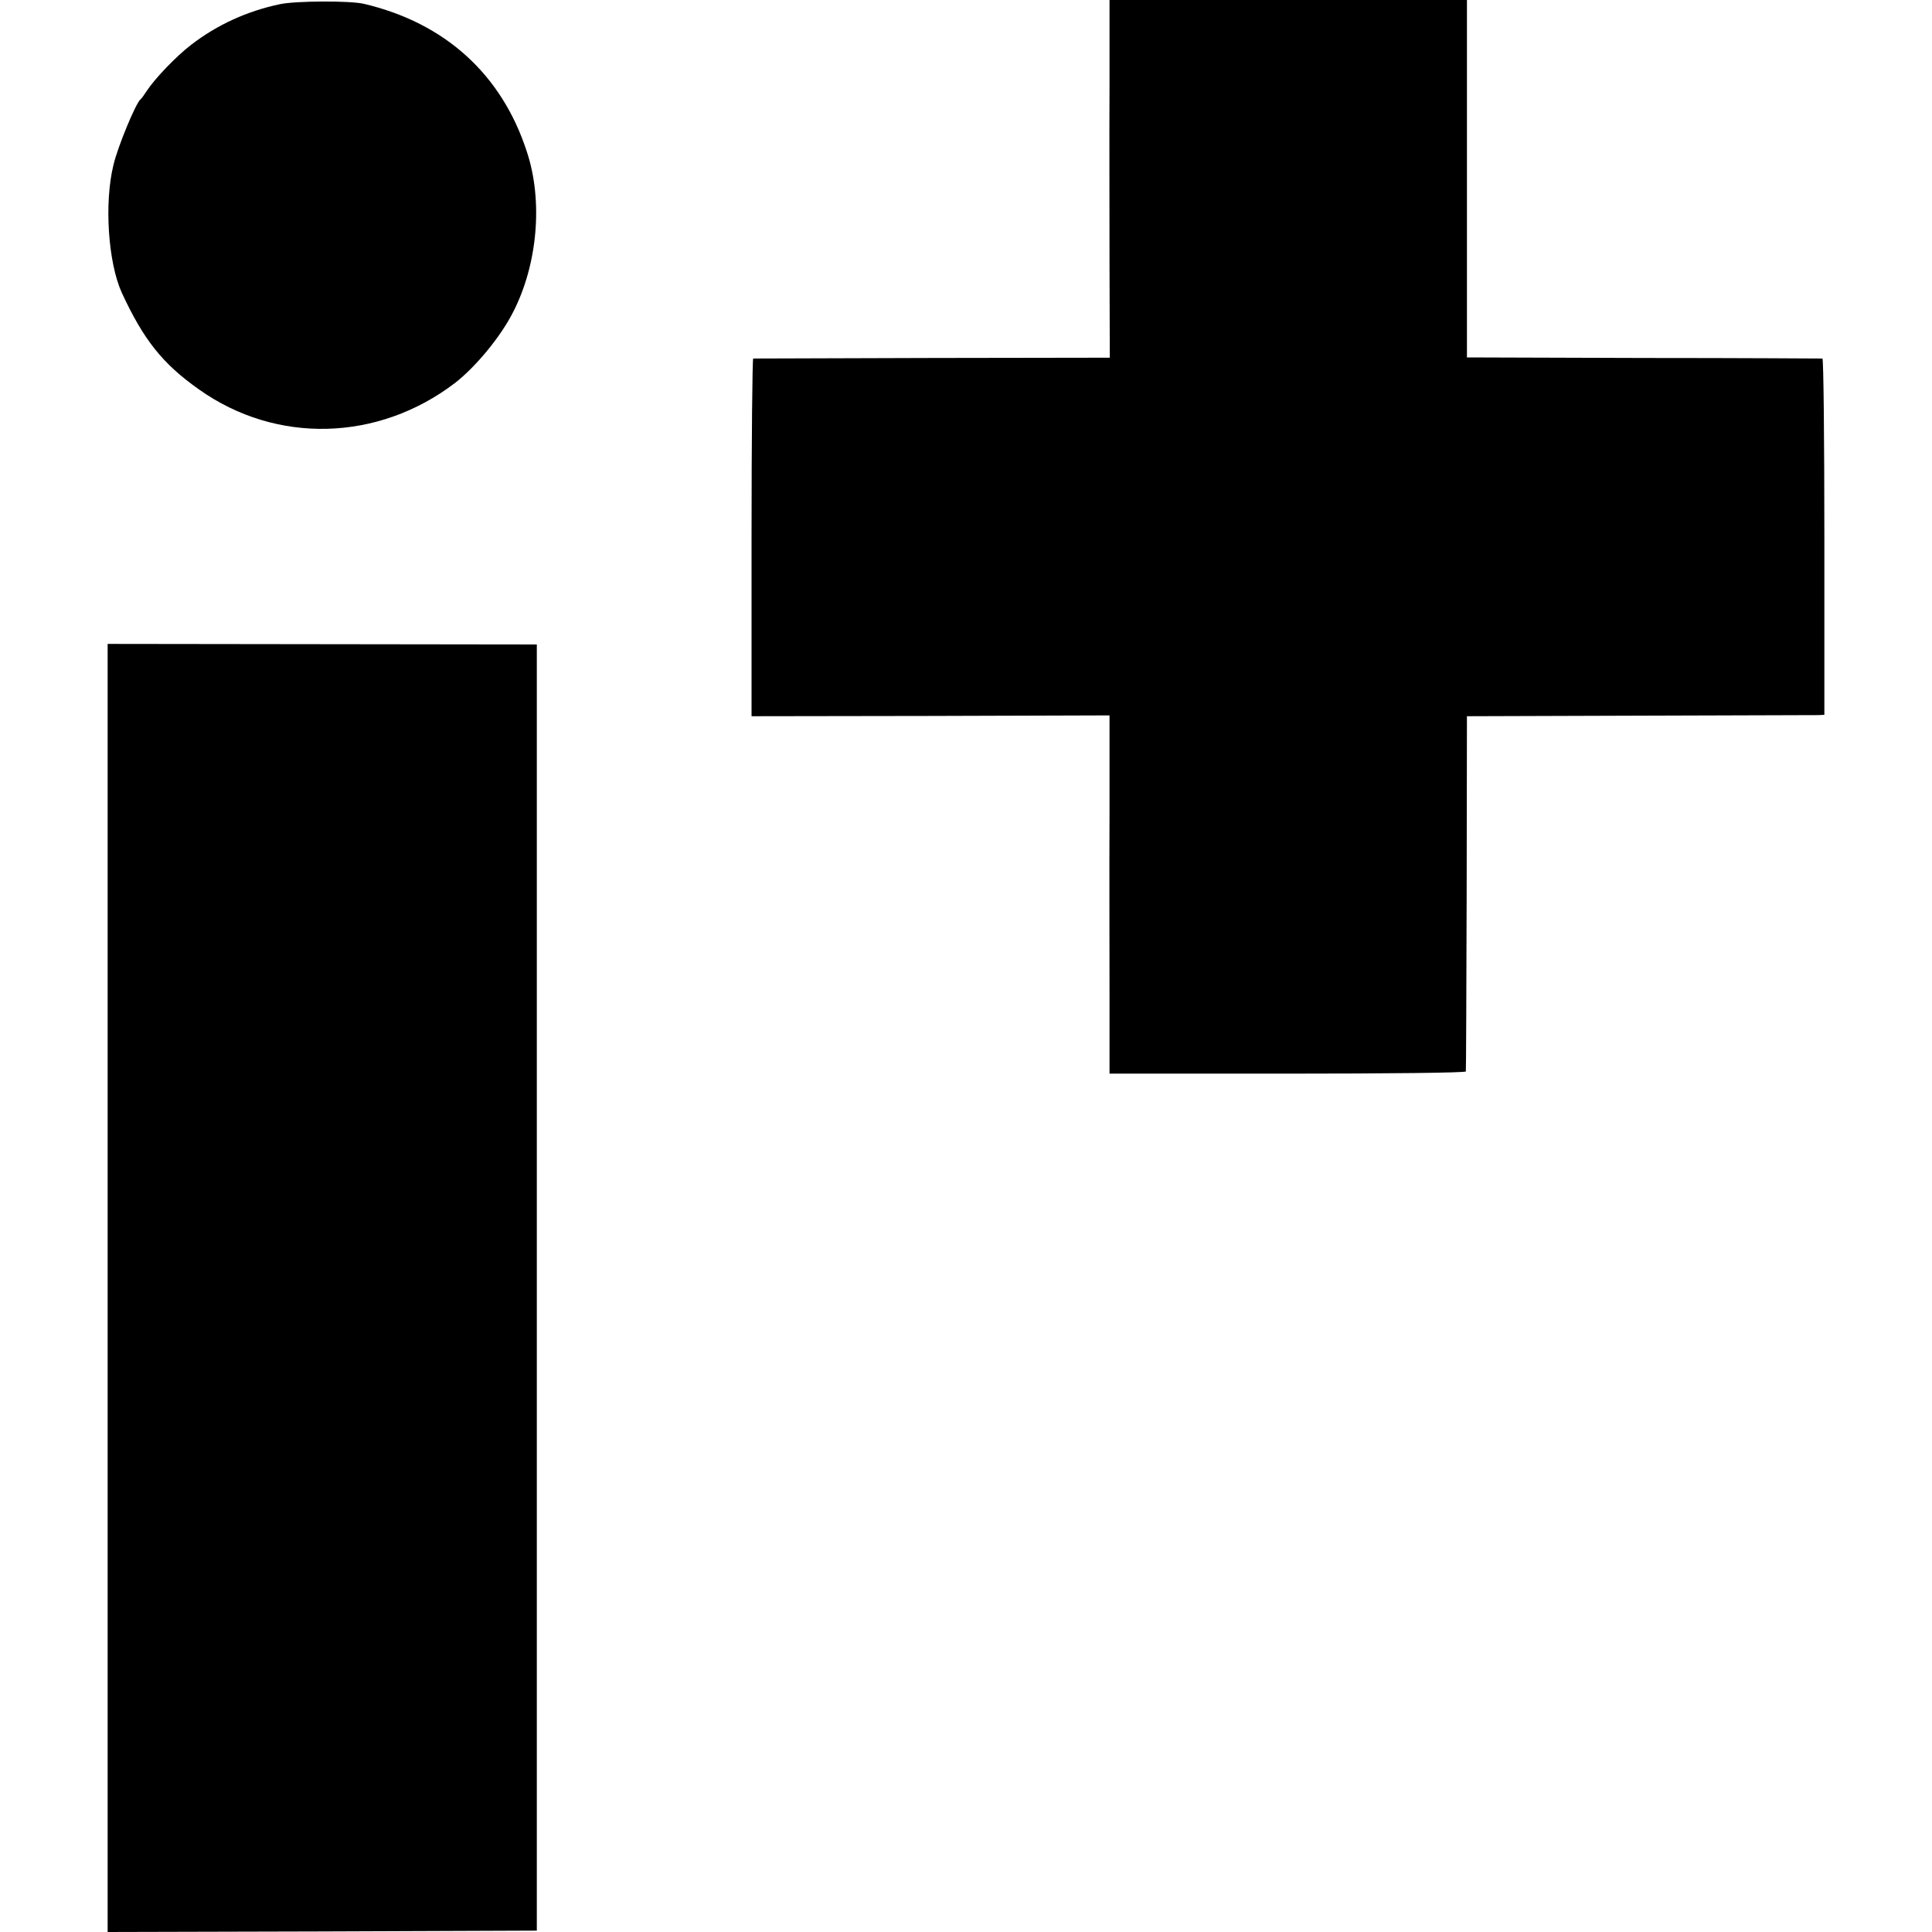
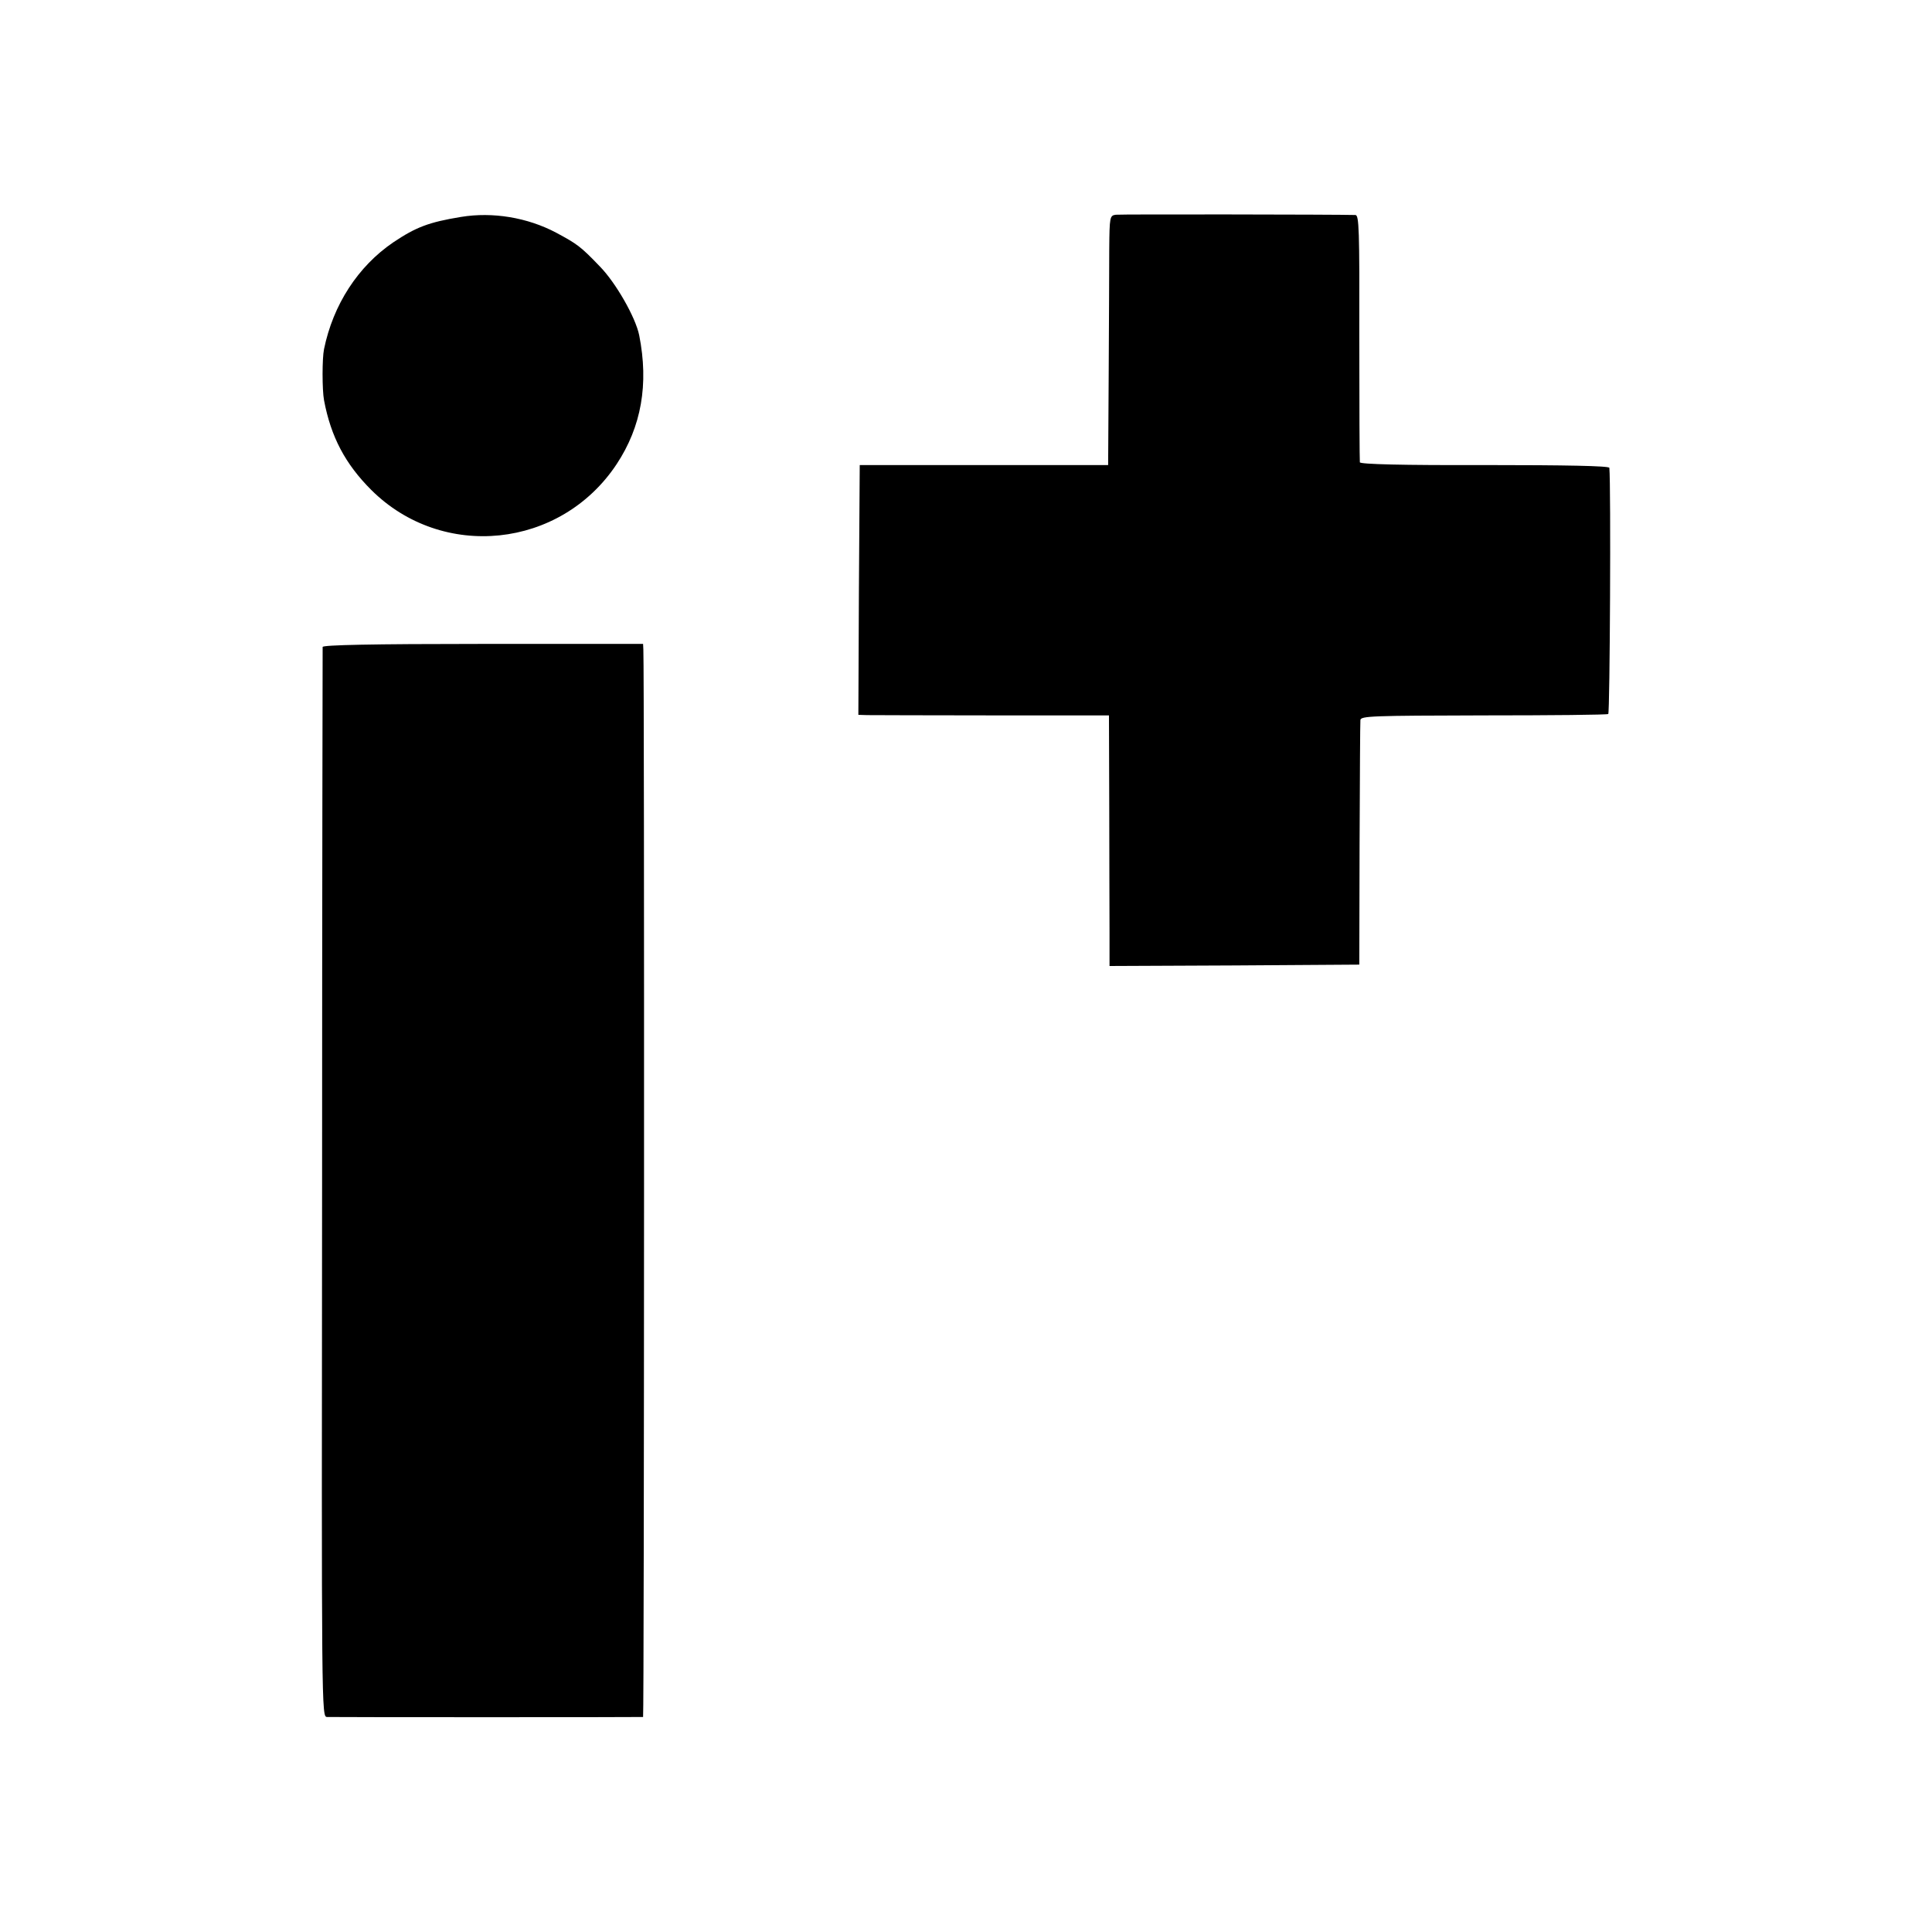
<svg xmlns="http://www.w3.org/2000/svg" version="1.0" width="700pt" height="700pt" viewBox="0 0 700 700" preserveAspectRatio="xMidYMid meet">
  <g transform="translate(0,700) scale(0.1,-0.1)" fill="#000000" stroke="none">
-     <path d="M1015 6985 c-119 -25 -227 -74 -322 -147 -55 -42 -133 -124 -161 -167 -9 -14 -19 -28 -23 -31 -17 -14 -82 -170 -98 -238 -34 -138 -19 -354 30 -462 79 -171 148 -258 280 -351 280 -199 649 -189 927 23 76 59 166 168 211 257 89 173 109 403 50 581 -91 281 -297 467 -590 536 -50 12 -246 11 -304 -1z" />
-     <path d="M4020 6688 c-1 -172 0 -464 0 -649 l1 -335 -643 -1 c-354 -1 -646 -2 -649 -2 -3 -1 -6 -292 -6 -648 l0 -648 648 1 649 2 0 -357 c-1 -196 0 -488 0 -648 l0 -293 645 0 c355 0 646 3 646 8 1 4 2 295 3 647 l1 640 625 2 c344 1 635 2 648 2 l22 1 0 645 c0 355 -3 645 -7 646 -5 0 -296 2 -648 2 l-640 2 0 648 0 647 -647 0 -648 0 0 -312z" />
-     <path d="M390 2333 l0 -2333 778 2 777 3 0 2330 0 2330 -778 1 -777 1 0 -2334z" />
+     <path d="M1670 6214 c-116 -19 -163 -37 -245 -92 -128 -87 -218 -226 -251 -387 -7 -33 -7 -148 0 -185 25 -133 77 -231 171 -325 258 -257 686 -213 889 93 90 136 117 290 82 467 -13 65 -85 191 -143 250 -70 73 -82 81 -158 122 -104 55 -230 76 -345 57z" />
+     <path d="M4043 6222 c-22 -3 -23 -7 -24 -125 0 -67 -1 -270 -2 -452 l-2 -330 -450 0 -450 0 -3 -453 -2 -452 32 -1 c18 0 223 -1 455 -1 l421 0 1 -331 c0 -183 1 -387 1 -455 l0 -122 453 2 452 3 1 435 c1 239 2 442 3 451 1 15 43 16 445 17 245 0 448 2 453 5 6 4 10 827 4 892 -1 7 -158 10 -451 10 -300 -1 -451 3 -453 10 -1 5 -2 209 -2 453 1 394 -1 442 -14 443 -66 2 -851 3 -868 1z" />
+     <path d="M1169 4656 c0 -6 -2 -881 -2 -1943 -2 -1927 -2 -1933 18 -1934 25 -1 1138 -1 1145 0 4 1 5 3784 1 3867 l-1 21 -580 0 c-407 0 -580 -4 -581 -11z" />
  </g>
</svg>
